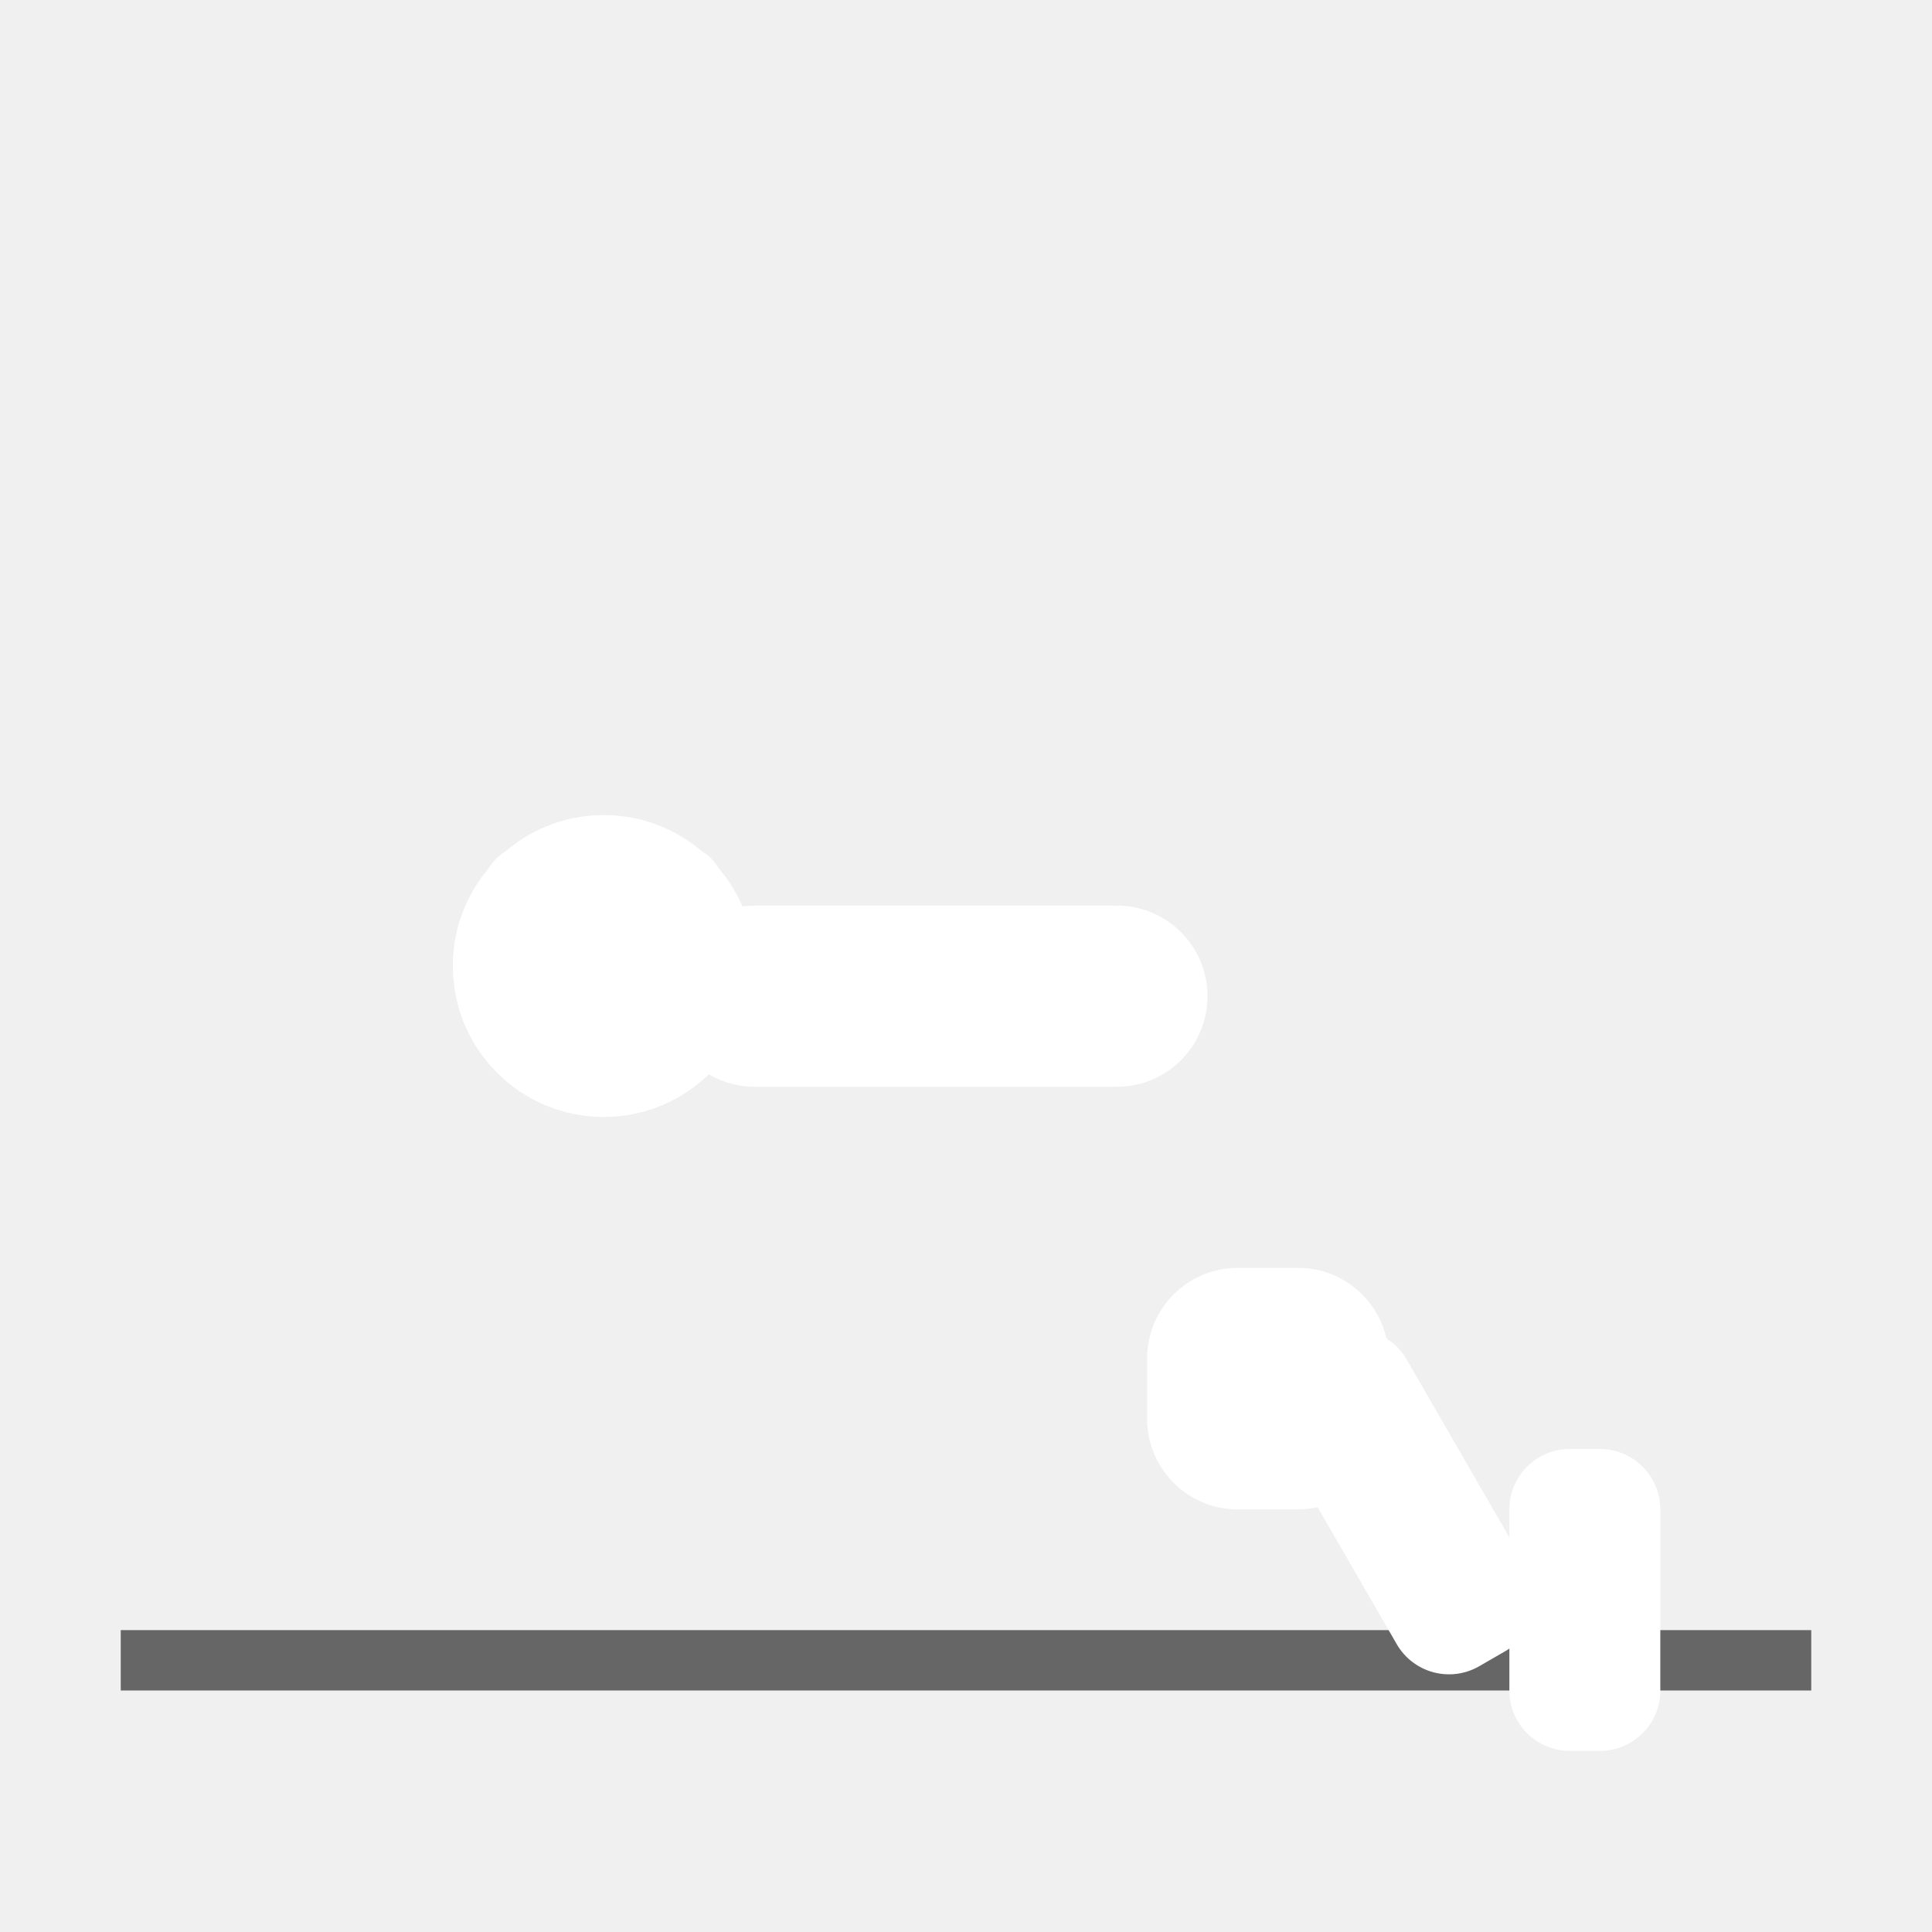
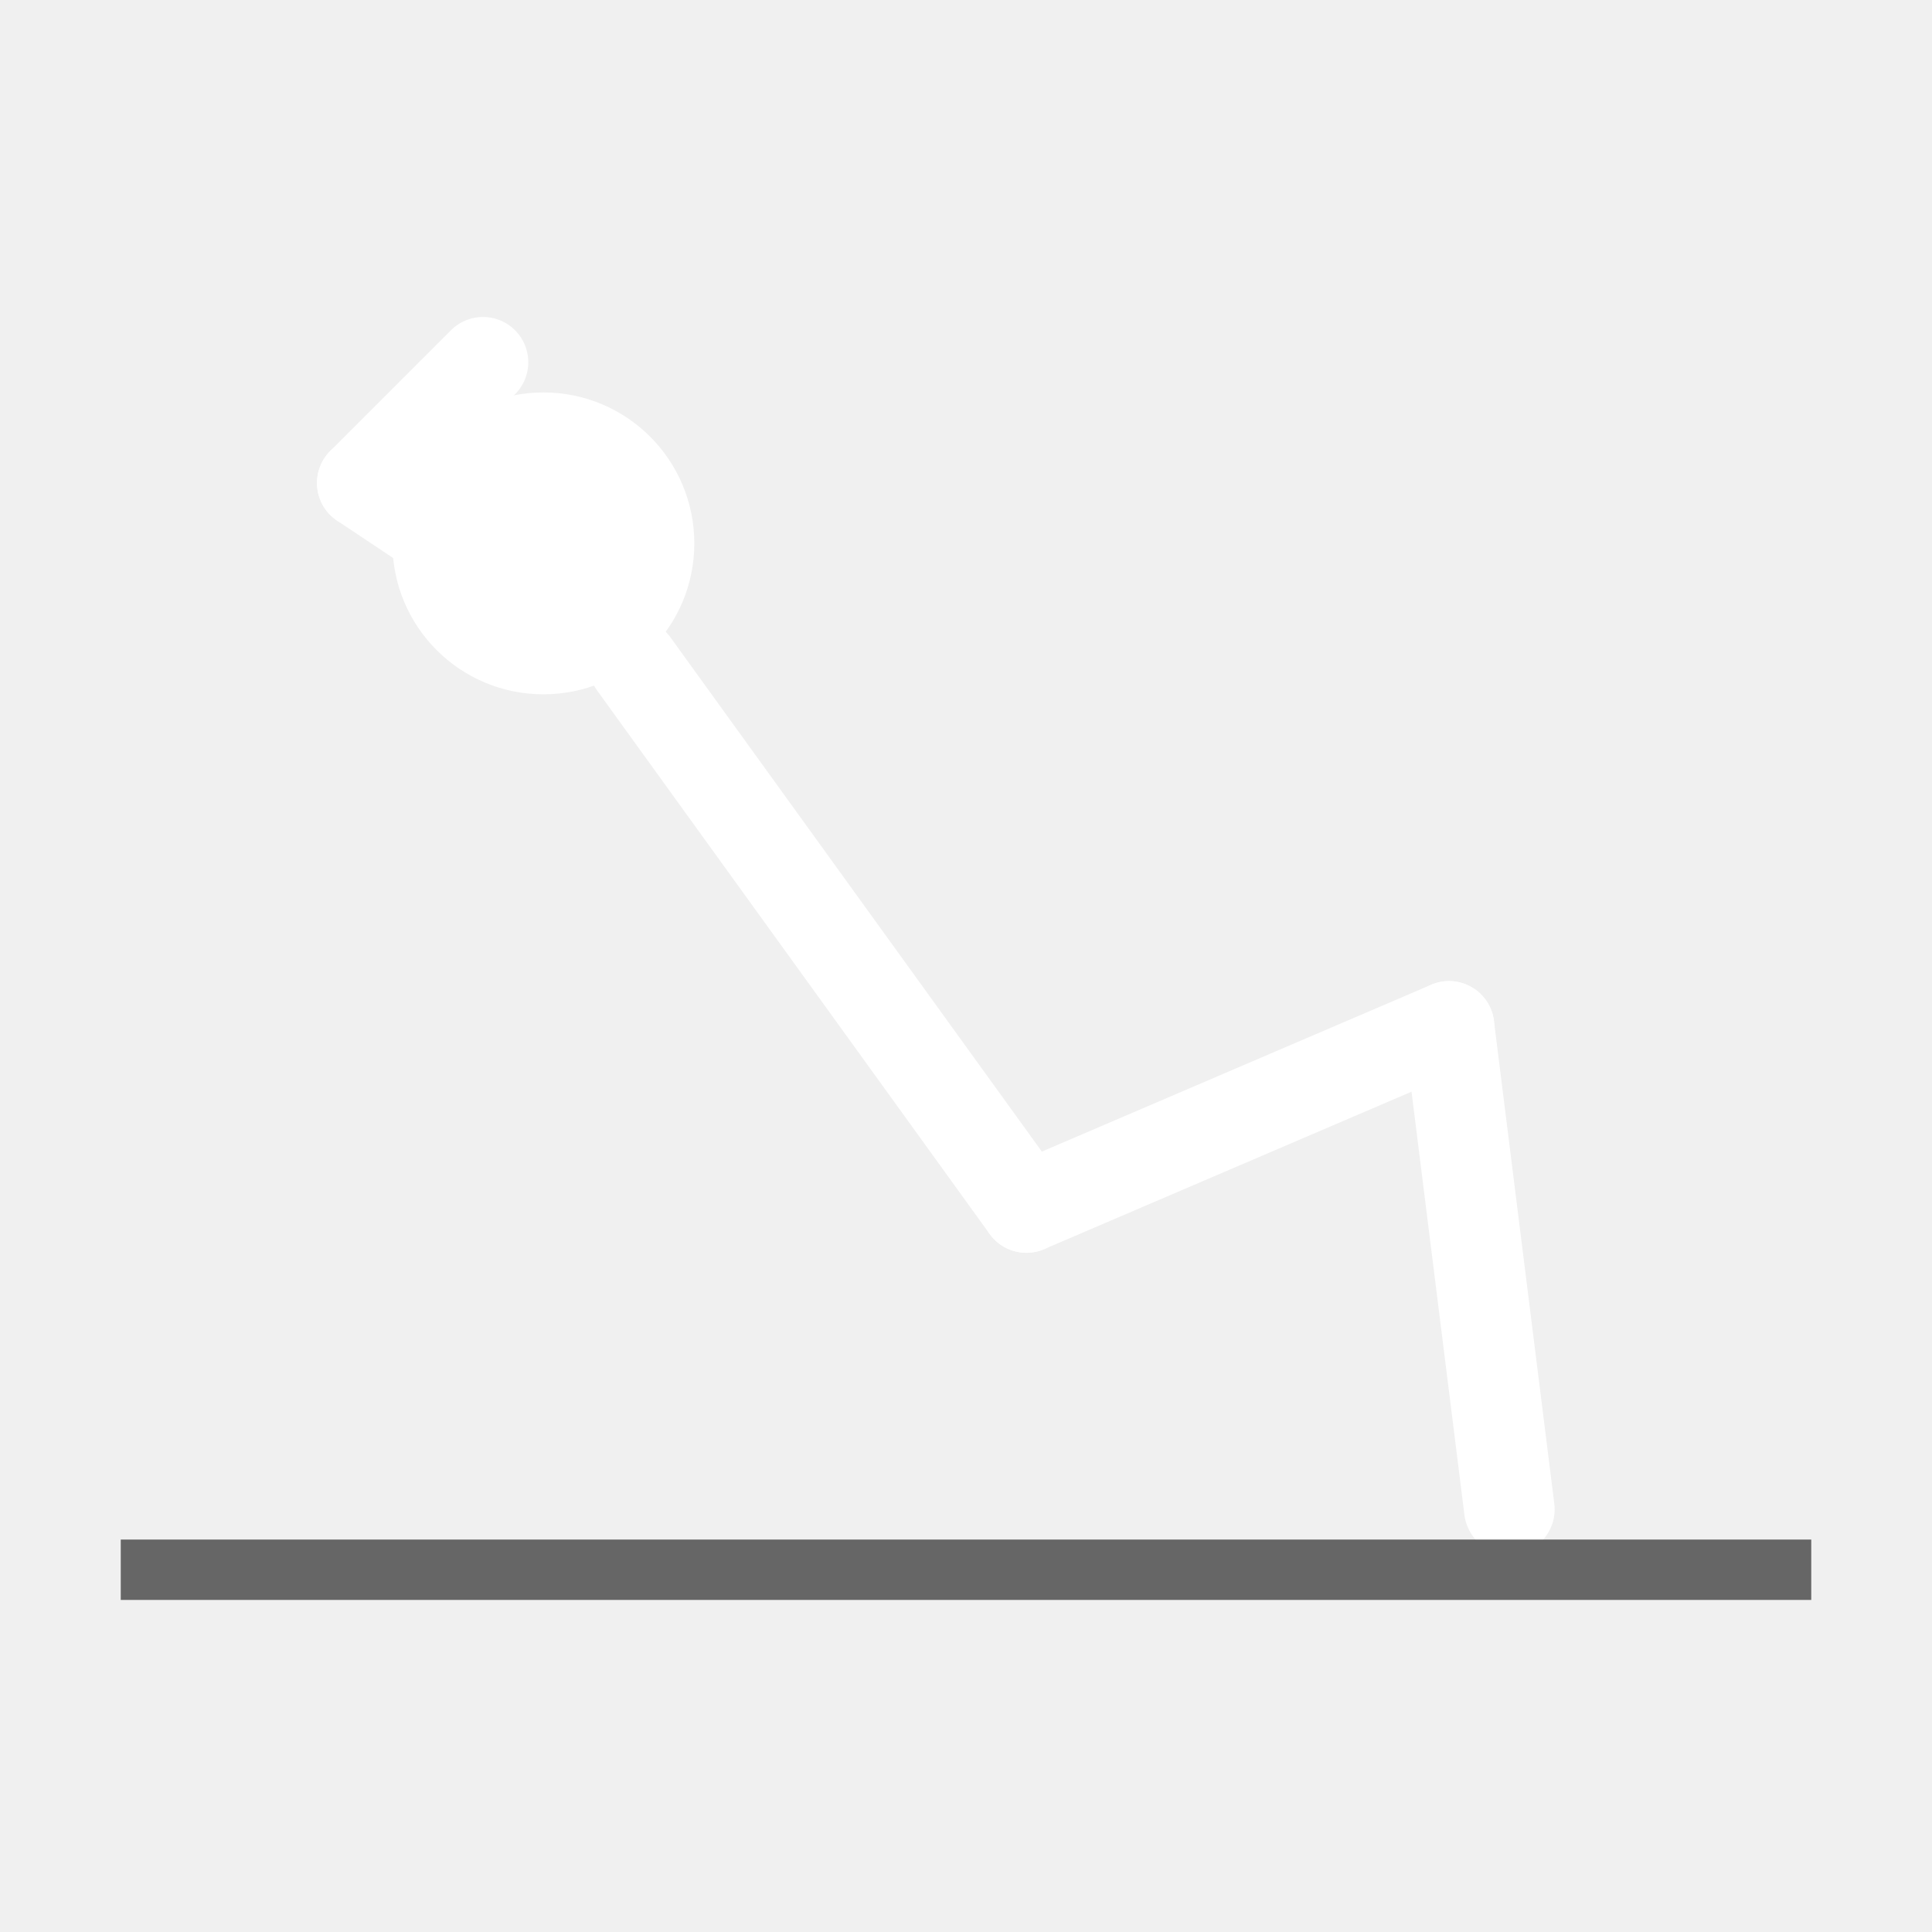
<svg xmlns="http://www.w3.org/2000/svg" viewBox="0 0 64 64">
  <style>
-     .body-part { fill: #FFFFFF; }
-     .upper {
-       transform-origin: 32px 40px;
-       animation: situp 1.2s ease-in-out infinite;
-     }
-     @keyframes situp {
-       0%, 100% { transform: rotate(-60deg); }
-       50% { transform: rotate(-10deg); }
-     }
+     .stick { fill: none; stroke: #FFFFFF; stroke-width: 3; stroke-linecap: round; stroke-linejoin: round; }
+     .head { fill: #FFFFFF; }
  </style>
-   <rect x="4" y="54" width="56" height="2" fill="#666" />
-   <rect x="44" y="44" width="5" height="12" rx="2" class="body-part" transform="rotate(-30 46 50)" />
-   <rect x="50" y="48" width="5" height="10" rx="2" class="body-part" />
-   <g class="upper">
-     <circle cx="20" cy="32" r="5" class="body-part" />
-     <rect x="22" y="30" width="18" height="6" rx="3" class="body-part" />
-     <rect x="16" y="28" width="8" height="3" rx="1.5" class="body-part" />
-   </g>
-   <rect x="38" y="42" width="8" height="8" rx="3" class="body-part" />
+   <circle cx="18" cy="18" r="5" class="head" />
+   <line x1="21" y1="22" x2="34" y2="40" class="stick" />
+   <line x1="18" y1="20" x2="12" y2="16" class="stick" />
+   <line x1="12" y1="16" x2="16" y2="12" class="stick" />
+   <line x1="34" y1="40" x2="48" y2="34" class="stick" />
+   <line x1="48" y1="34" x2="50" y2="50" class="stick" />
+   <line x1="4" y1="52" x2="60" y2="52" stroke="#666" stroke-width="2" />
</svg>
